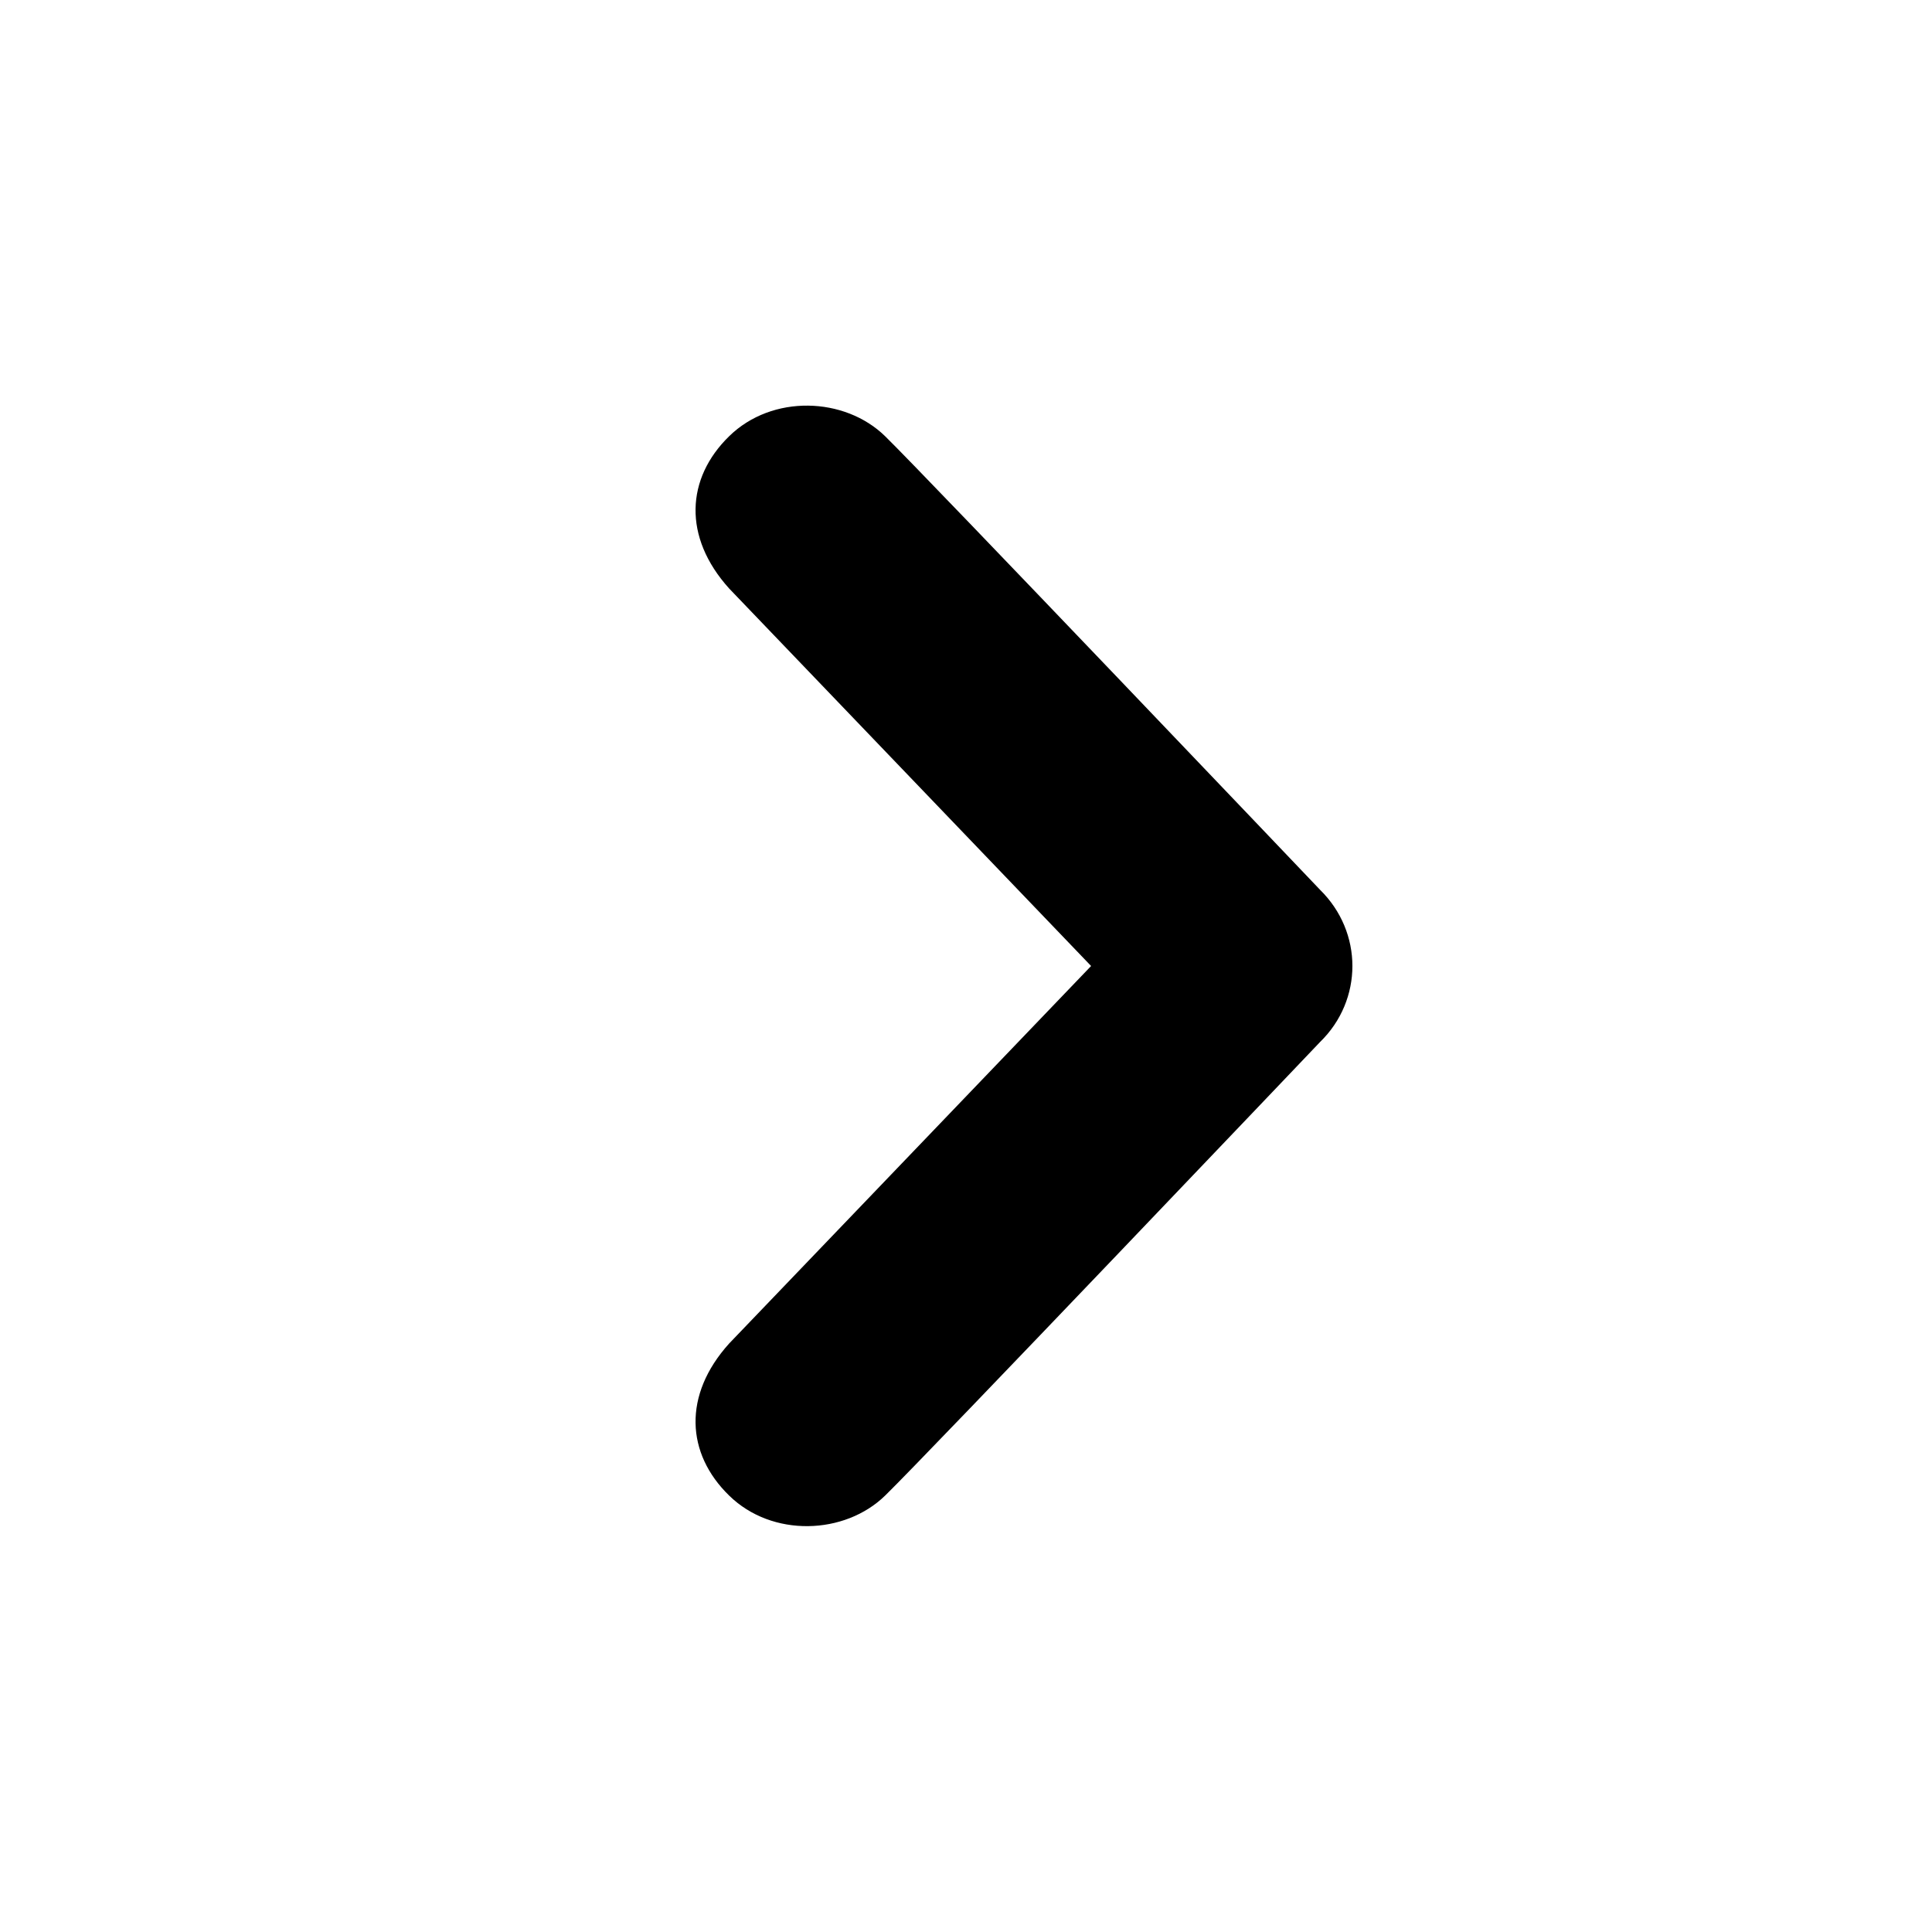
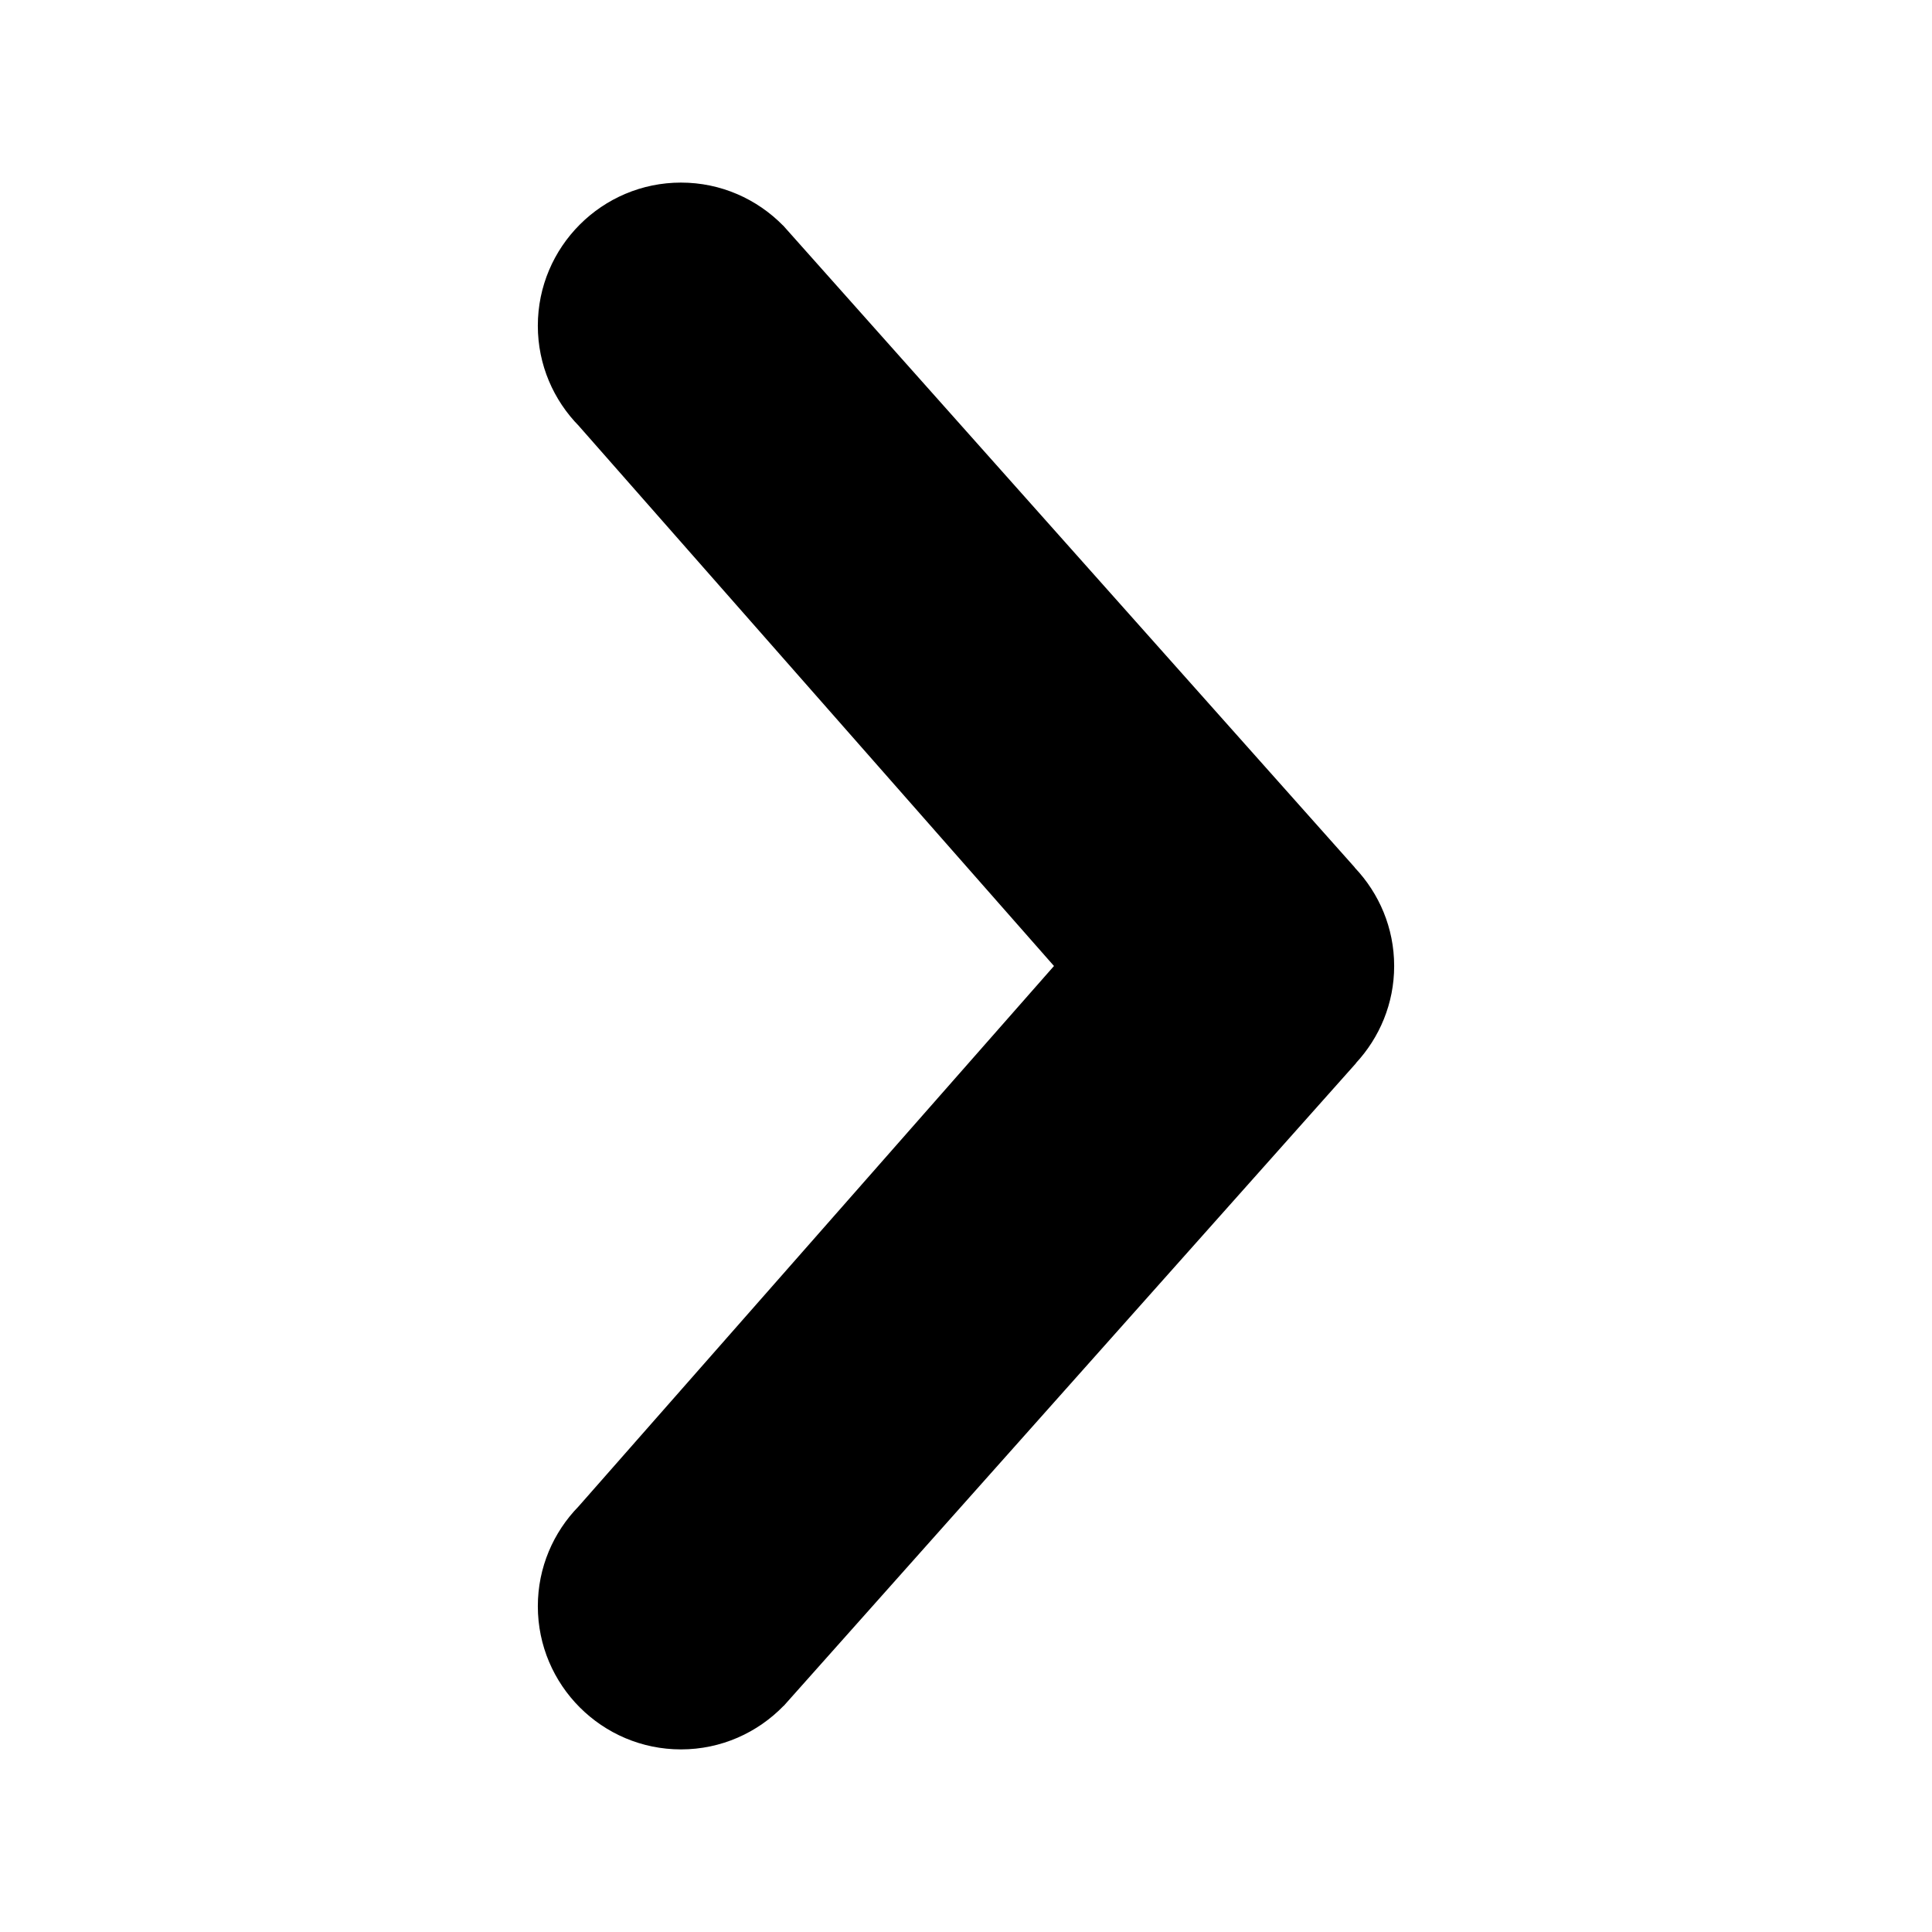
- <svg xmlns="http://www.w3.org/2000/svg" version="1.1" id="Chevron_right" x="0px" y="0px" viewBox="0 0 20 20" enable-background="new 0 0 20 20" xml:space="preserve">
-   <path d="M9.163,4.516c0.418,0.408,4.502,4.695,4.502,4.695C13.888,9.43,14,9.715,14,10s-0.112,0.57-0.335,0.787  c0,0-4.084,4.289-4.502,4.695c-0.418,0.408-1.17,0.436-1.615,0c-0.446-0.434-0.481-1.041,0-1.574L11.295,10L7.548,6.092  c-0.481-0.533-0.446-1.141,0-1.576C7.993,4.08,8.745,4.107,9.163,4.516z" />
+ <svg xmlns="http://www.w3.org/2000/svg" version="1.1" id="Layer_1" x="0px" y="0px" width="300px" height="300px" viewBox="0 0 300 300" enable-background="new 0 0 300 300" xml:space="preserve">
+   <path d="M105.744,271.646c6.252,0,11.899-2.601,15.94-6.768l0.012,0.01l88.846-99.771v-0.034c3.675-3.968,5.943-9.26,5.943-15.083  c0-5.92-2.34-11.291-6.123-15.278v-0.03l-88.76-99.677l-0.006,0.007c-4.039-4.11-9.647-6.669-15.853-6.669  c-12.257,0-22.229,9.972-22.229,22.231c0,6.071,2.45,11.577,6.409,15.593l-0.004,0.004L163.661,150l-73.816,83.91  c-3.91,4.009-6.33,9.477-6.33,15.506C83.515,261.675,93.487,271.646,105.744,271.646" />
</svg>
